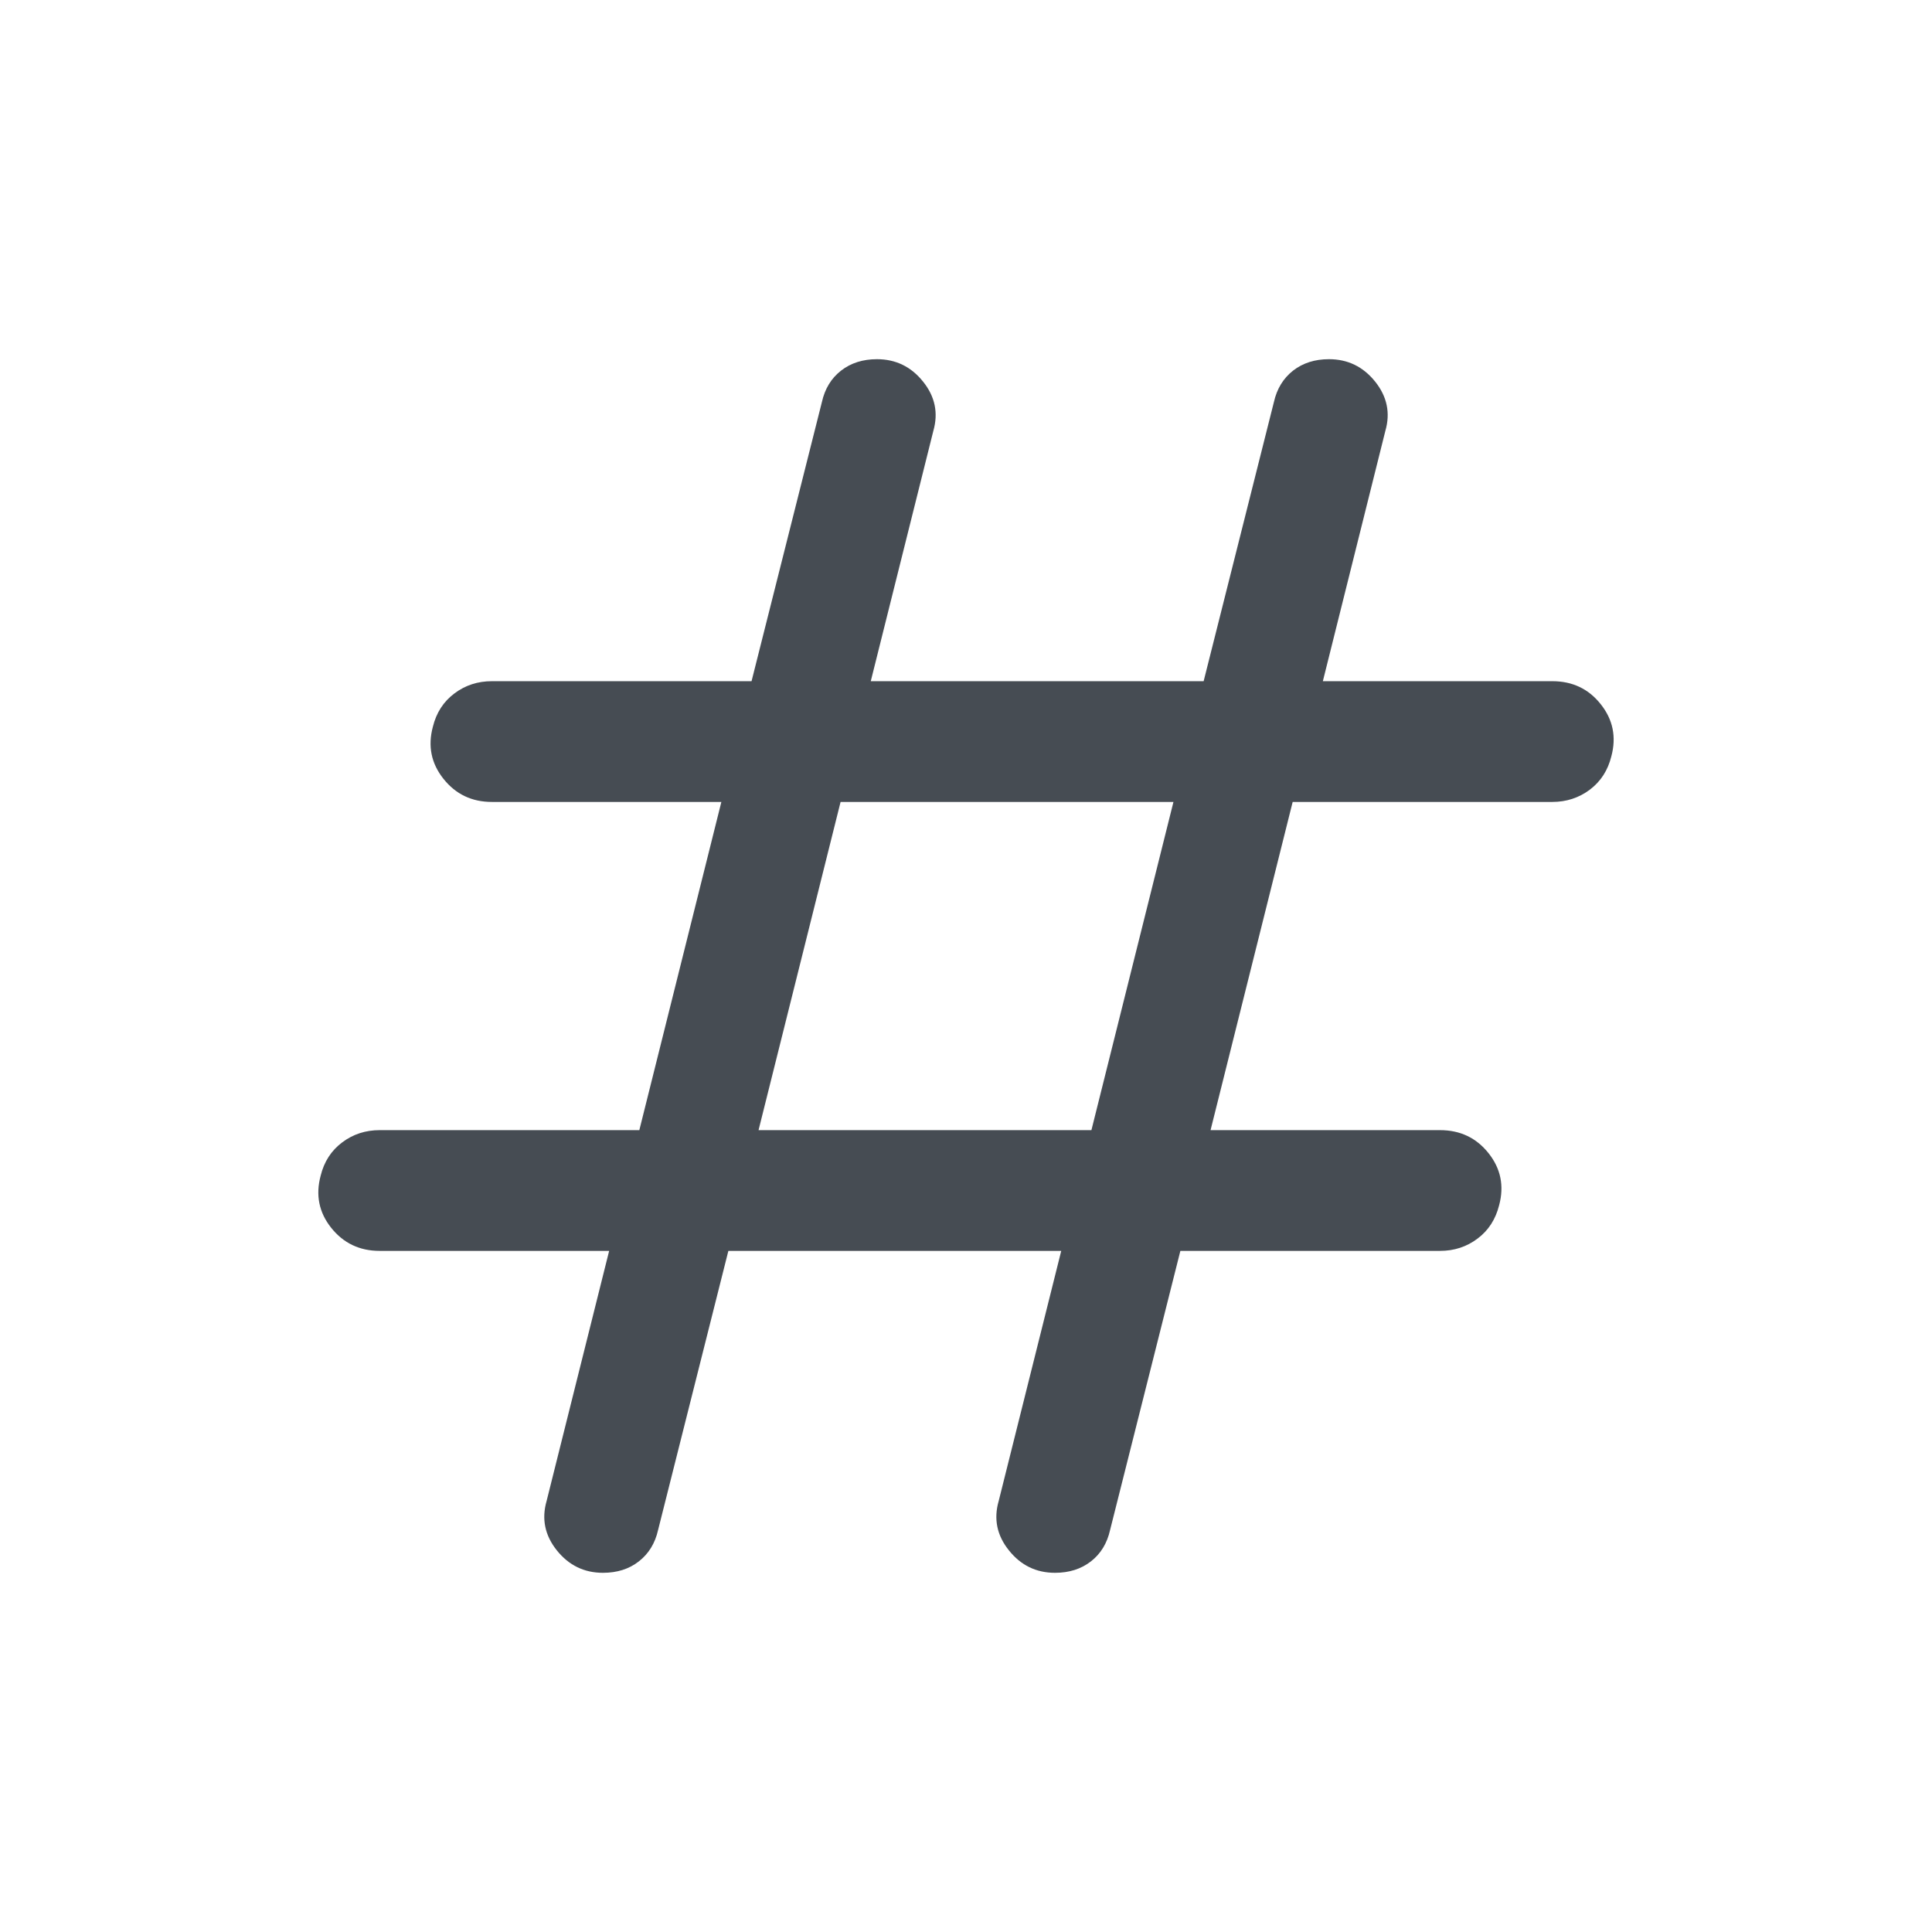
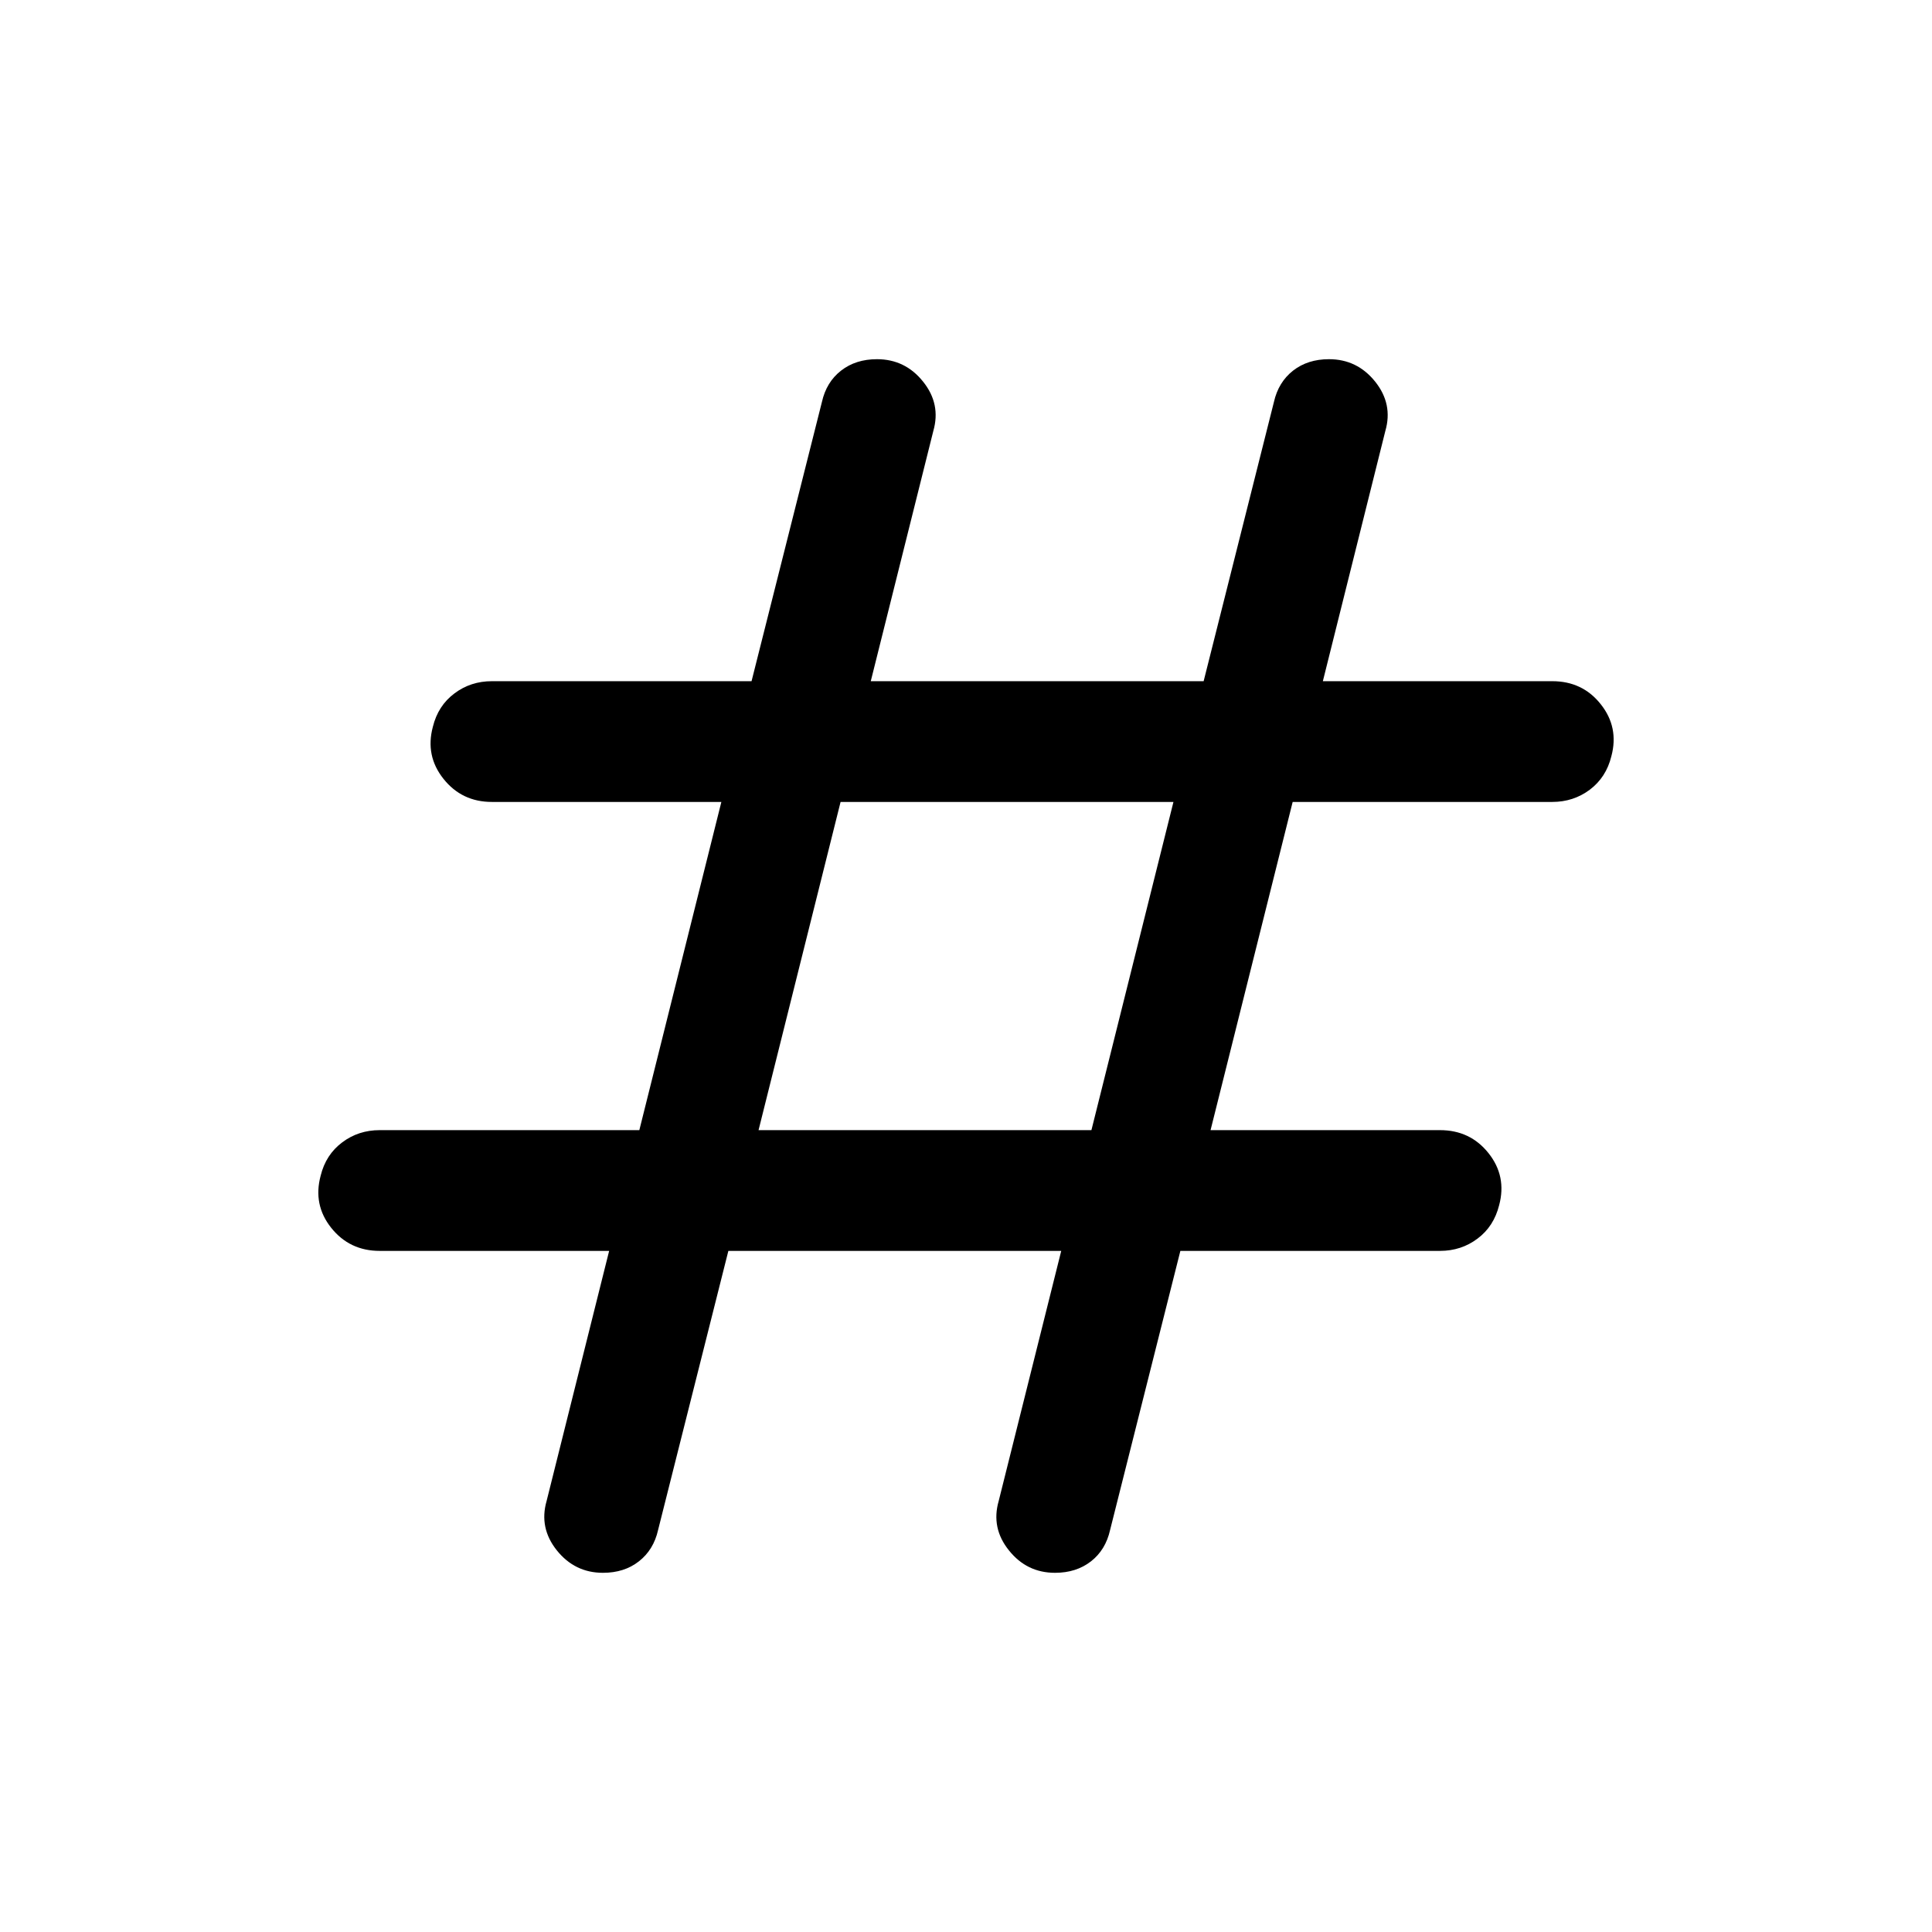
- <svg xmlns="http://www.w3.org/2000/svg" width="24" height="24" viewBox="0 0 24 24" fill="none">
+ <svg xmlns="http://www.w3.org/2000/svg" viewBox="0 0 24 24" fill="none">
  <mask id="mask0_1195_9997" style="mask-type:alpha" maskUnits="userSpaceOnUse" x="0" y="0" width="24" height="24">
    <rect width="24" height="24" fill="#D9D9D9" />
  </mask>
  <g mask="url(#mask0_1195_9997)">
-     <path d="M9.048 15.539L8.175 19.006C8.138 19.171 8.058 19.301 7.936 19.396C7.815 19.491 7.666 19.538 7.49 19.538C7.257 19.538 7.066 19.445 6.917 19.259C6.769 19.074 6.726 18.869 6.79 18.646L7.567 15.539H4.717C4.467 15.539 4.266 15.443 4.114 15.252C3.962 15.061 3.919 14.845 3.983 14.606C4.026 14.43 4.116 14.292 4.251 14.191C4.386 14.089 4.542 14.039 4.717 14.039H7.942L8.961 9.962H6.111C5.861 9.962 5.661 9.866 5.509 9.675C5.357 9.484 5.313 9.269 5.377 9.029C5.42 8.853 5.51 8.715 5.645 8.614C5.78 8.512 5.936 8.462 6.111 8.462H9.336L10.21 4.994C10.247 4.829 10.326 4.699 10.448 4.604C10.57 4.509 10.719 4.462 10.894 4.462C11.127 4.462 11.319 4.555 11.467 4.741C11.616 4.926 11.658 5.131 11.594 5.354L10.817 8.462H14.952L15.825 4.994C15.862 4.829 15.942 4.699 16.063 4.604C16.185 4.509 16.334 4.462 16.509 4.462C16.743 4.462 16.934 4.555 17.083 4.741C17.231 4.926 17.274 5.131 17.209 5.354L16.433 8.462H19.283C19.533 8.462 19.734 8.557 19.885 8.748C20.037 8.939 20.081 9.155 20.017 9.394C19.974 9.57 19.884 9.708 19.749 9.81C19.614 9.911 19.458 9.962 19.283 9.962H16.058L15.038 14.039H17.888C18.138 14.039 18.339 14.134 18.491 14.325C18.643 14.516 18.687 14.732 18.623 14.971C18.579 15.147 18.49 15.285 18.355 15.386C18.22 15.488 18.064 15.539 17.888 15.539H14.663L13.79 19.006C13.753 19.171 13.674 19.301 13.552 19.396C13.43 19.491 13.281 19.538 13.106 19.538C12.872 19.538 12.681 19.445 12.533 19.259C12.384 19.074 12.342 18.869 12.406 18.646L13.183 15.539H9.048ZM9.423 14.039H13.558L14.577 9.962H10.442L9.423 14.039Z" fill="#464C53" />
+     <path d="M9.048 15.539L8.175 19.006C8.138 19.171 8.058 19.301 7.936 19.396C7.815 19.491 7.666 19.538 7.49 19.538C7.257 19.538 7.066 19.445 6.917 19.259C6.769 19.074 6.726 18.869 6.79 18.646L7.567 15.539H4.717C4.467 15.539 4.266 15.443 4.114 15.252C3.962 15.061 3.919 14.845 3.983 14.606C4.026 14.43 4.116 14.292 4.251 14.191C4.386 14.089 4.542 14.039 4.717 14.039H7.942L8.961 9.962H6.111C5.861 9.962 5.661 9.866 5.509 9.675C5.357 9.484 5.313 9.269 5.377 9.029C5.42 8.853 5.51 8.715 5.645 8.614C5.78 8.512 5.936 8.462 6.111 8.462H9.336L10.21 4.994C10.247 4.829 10.326 4.699 10.448 4.604C10.57 4.509 10.719 4.462 10.894 4.462C11.127 4.462 11.319 4.555 11.467 4.741C11.616 4.926 11.658 5.131 11.594 5.354L10.817 8.462H14.952L15.825 4.994C15.862 4.829 15.942 4.699 16.063 4.604C16.185 4.509 16.334 4.462 16.509 4.462C16.743 4.462 16.934 4.555 17.083 4.741C17.231 4.926 17.274 5.131 17.209 5.354L16.433 8.462H19.283C19.533 8.462 19.734 8.557 19.885 8.748C20.037 8.939 20.081 9.155 20.017 9.394C19.974 9.57 19.884 9.708 19.749 9.81C19.614 9.911 19.458 9.962 19.283 9.962H16.058L15.038 14.039H17.888C18.138 14.039 18.339 14.134 18.491 14.325C18.643 14.516 18.687 14.732 18.623 14.971C18.579 15.147 18.49 15.285 18.355 15.386C18.22 15.488 18.064 15.539 17.888 15.539H14.663L13.79 19.006C13.753 19.171 13.674 19.301 13.552 19.396C13.43 19.491 13.281 19.538 13.106 19.538C12.872 19.538 12.681 19.445 12.533 19.259C12.384 19.074 12.342 18.869 12.406 18.646L13.183 15.539H9.048ZM9.423 14.039H13.558L14.577 9.962H10.442L9.423 14.039Z" fill="currentColor" />
  </g>
</svg>
